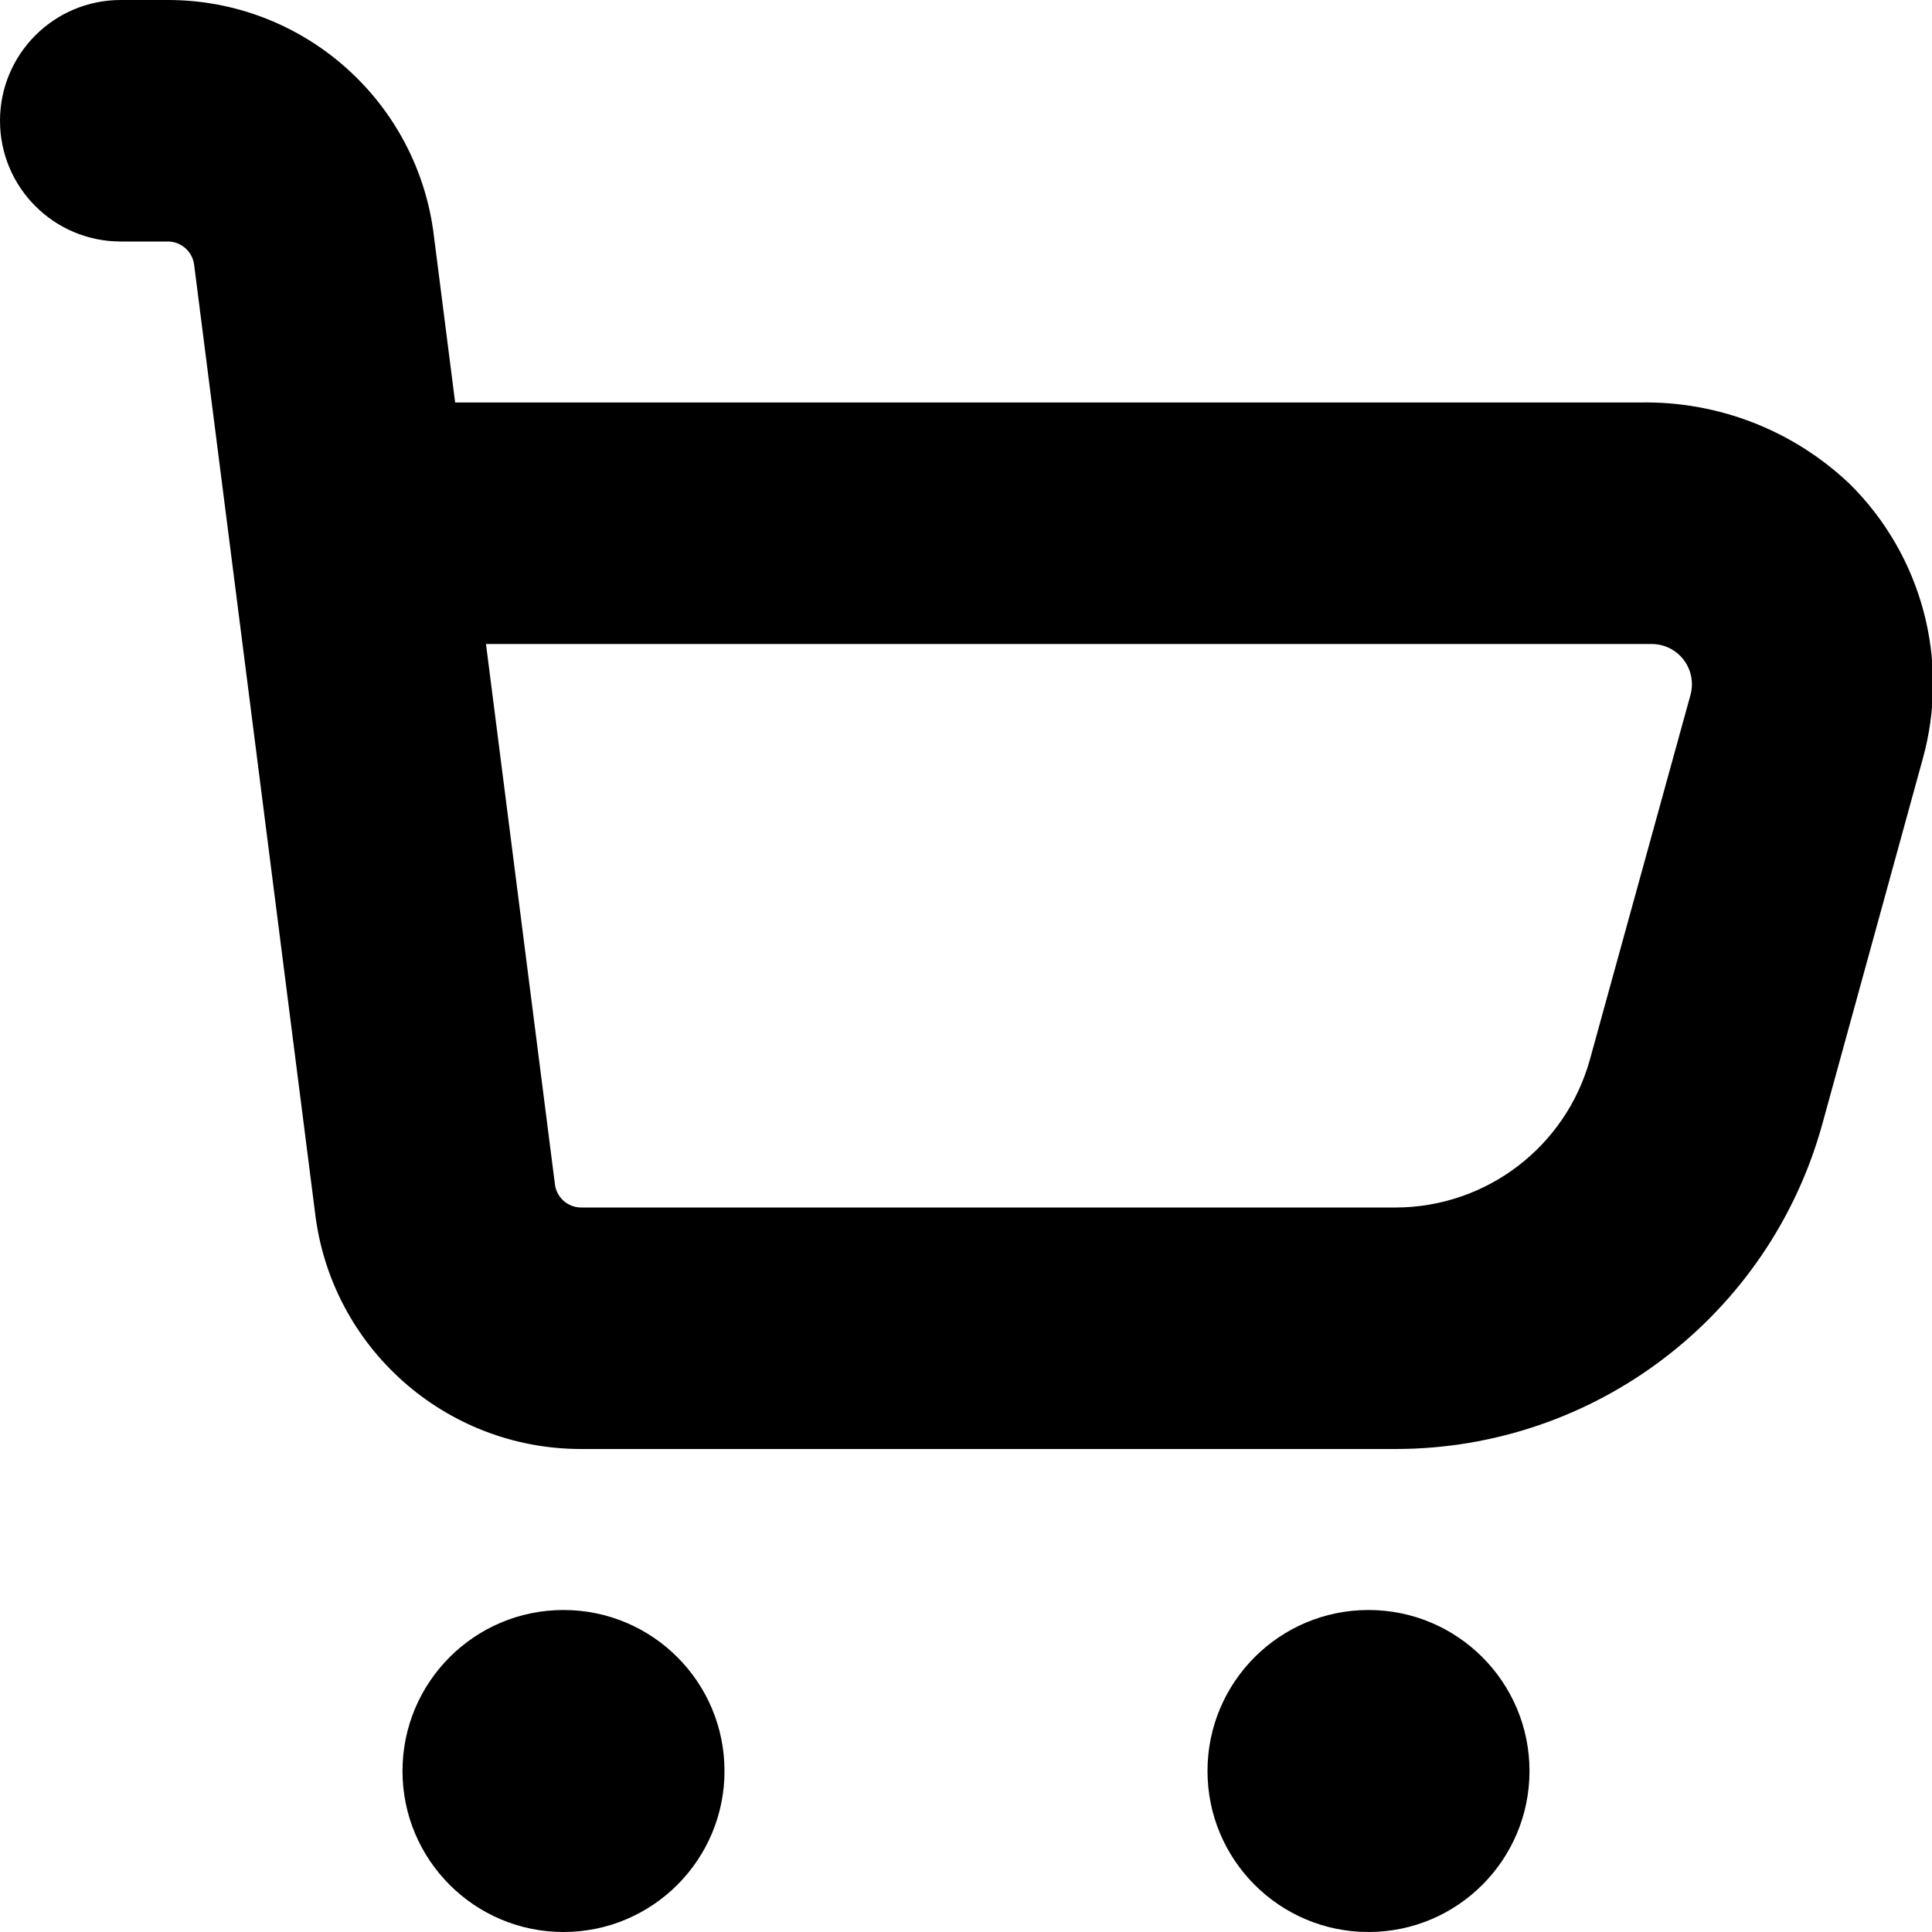
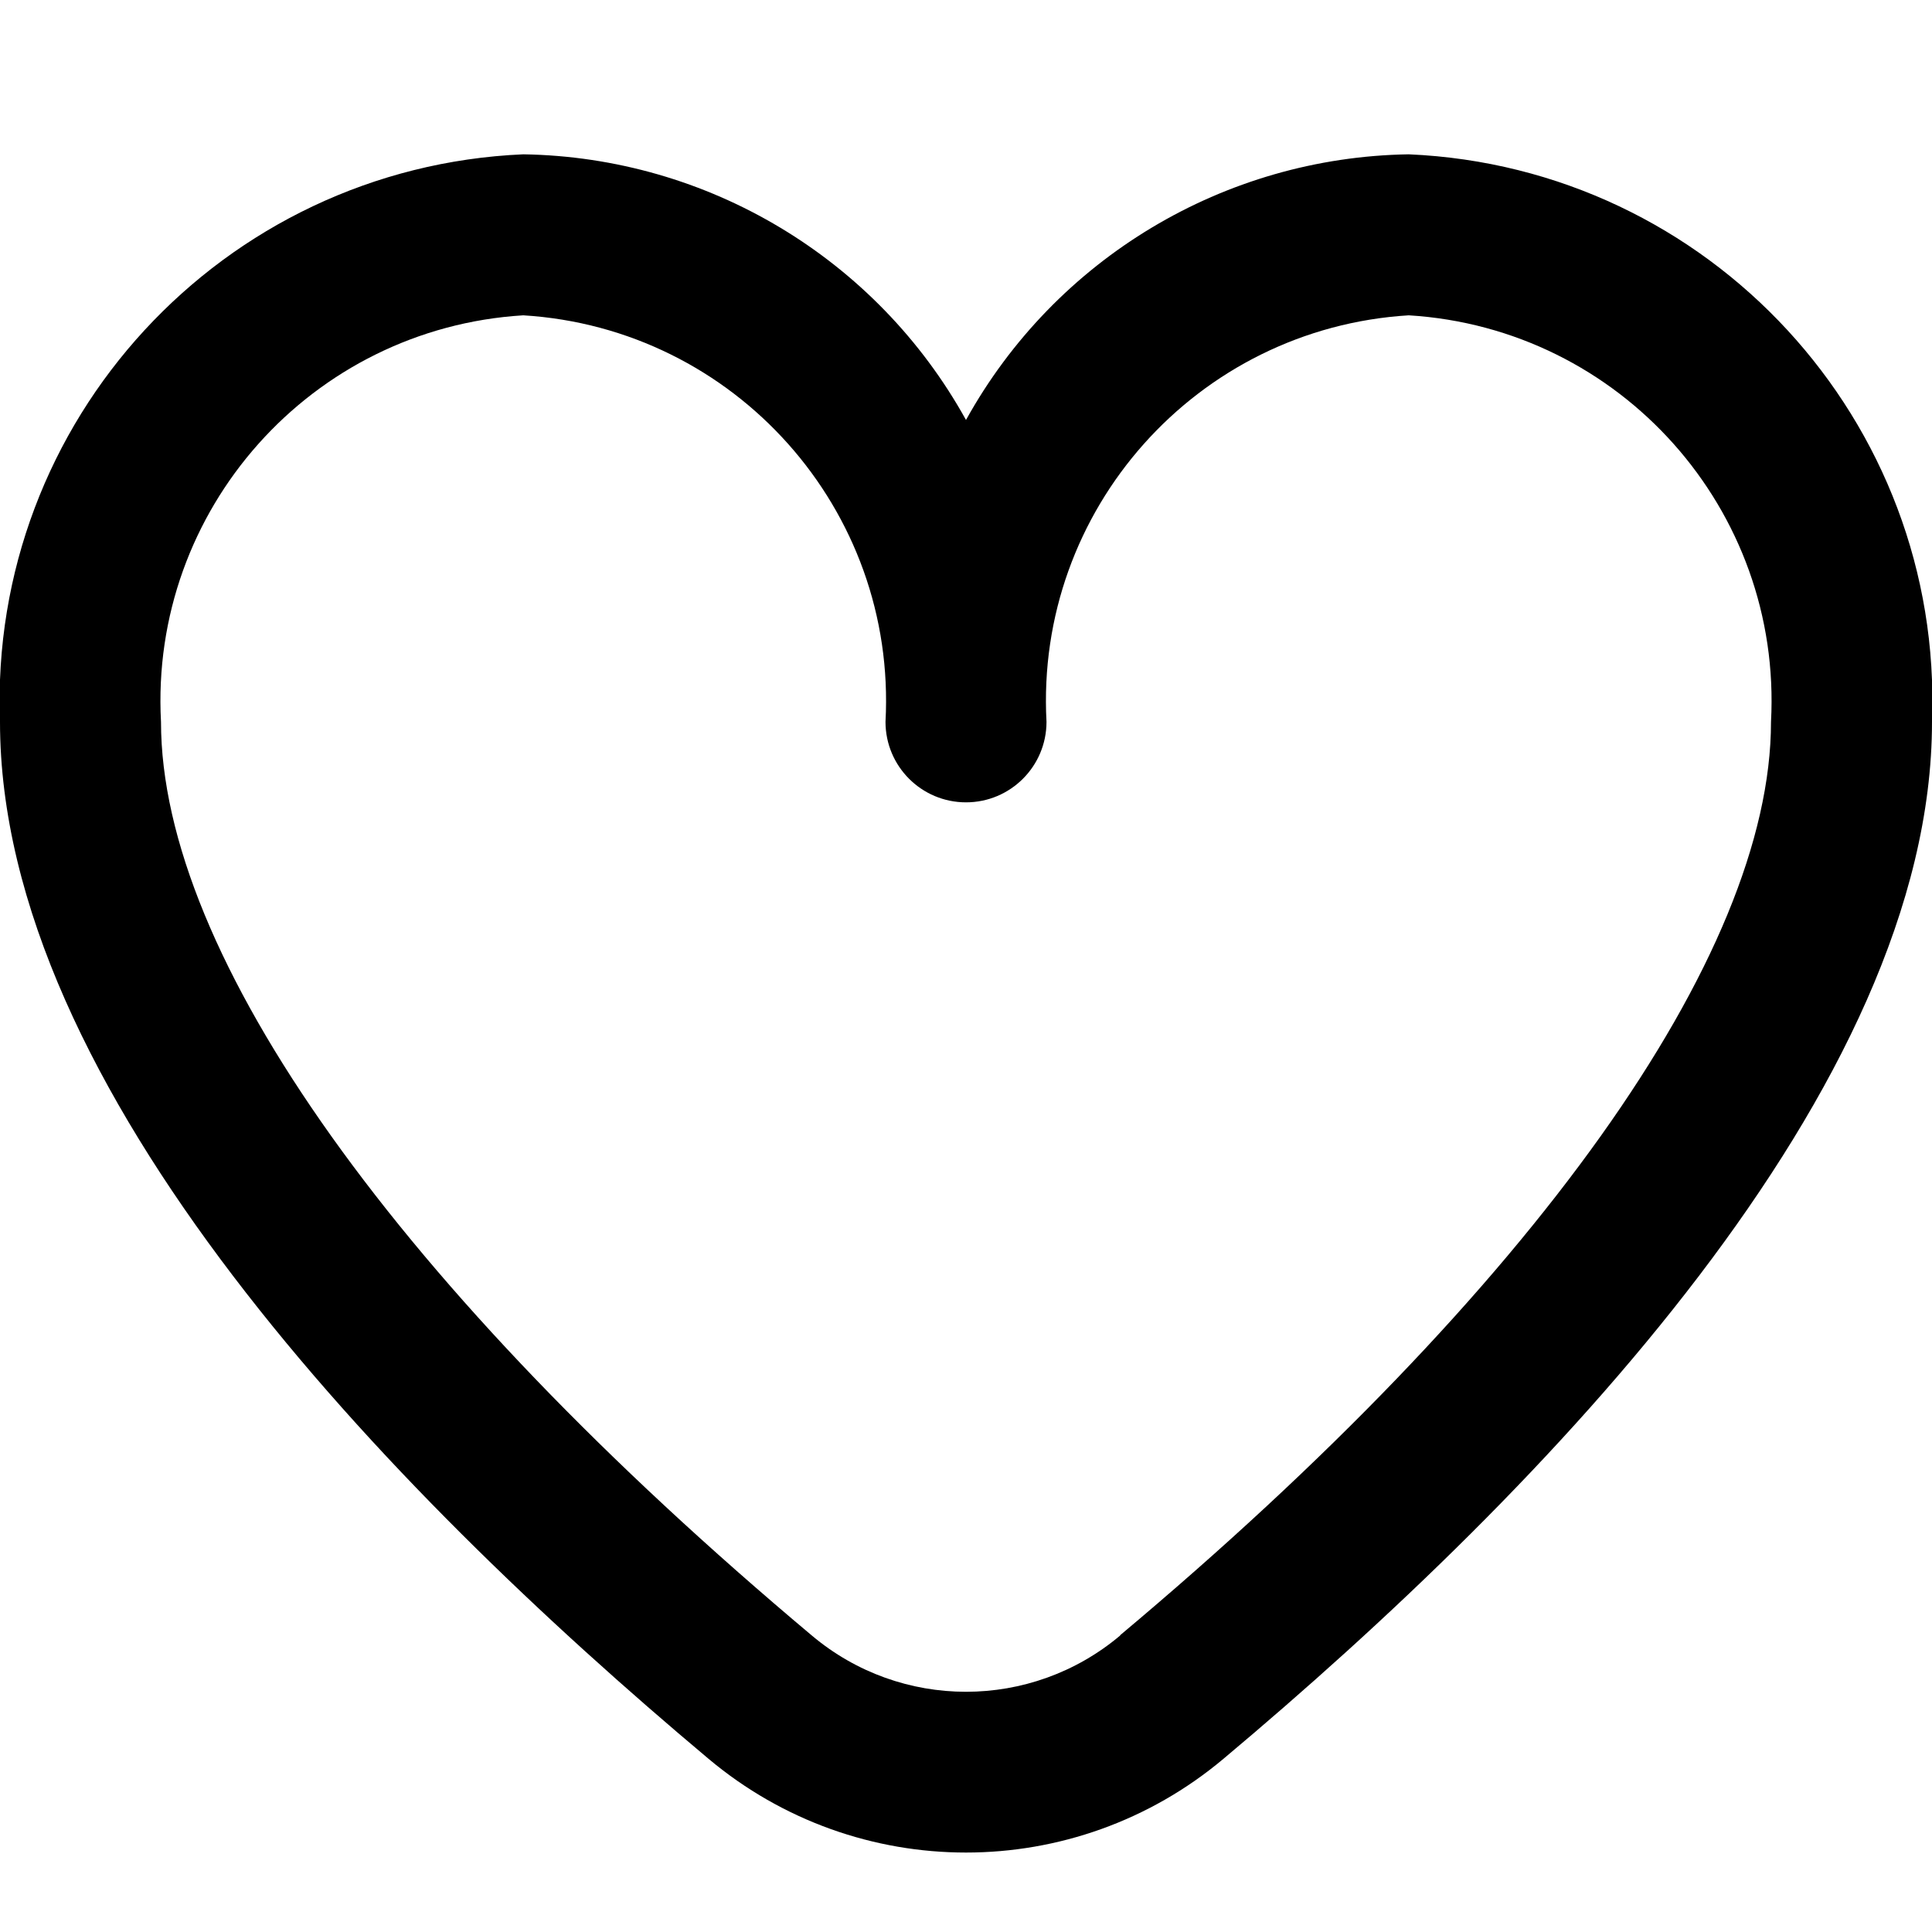
- <svg xmlns="http://www.w3.org/2000/svg" id="Bold" viewBox="0 0 24 24" width="512" height="512">
-   <circle cx="7" cy="22" r="2" />
-   <circle cx="17" cy="22" r="2" />
-   <path d="M22.984,6.018A3.675,3.675,0,0,0,20.364,5H5.654L5.391,2.938A3.328,3.328,0,0,0,2.087,0H1.5A1.5,1.5,0,0,0,0,1.5H0A1.5,1.5,0,0,0,1.5,3h.587a.331.331,0,0,1,.326.3l1.5,11.759A3.327,3.327,0,0,0,7.217,18H17.339a5.5,5.5,0,0,0,5.3-4.042l1.246-4.531A3.489,3.489,0,0,0,22.984,6.018ZM19.75,13.163A2.508,2.508,0,0,1,17.339,15H7.217a.329.329,0,0,1-.325-.3L6.037,8H20.514A.5.5,0,0,1,21,8.632Z" />
+ <svg xmlns="http://www.w3.org/2000/svg" id="Outline" viewBox="0 0 24 24" width="512" height="512">
+   <path d="M17.5,1.917a6.4,6.4,0,0,0-5.5,3.3,6.4,6.4,0,0,0-5.5-3.3A6.8,6.8,0,0,0,0,8.967c0,4.547,4.786,9.513,8.8,12.88a4.974,4.974,0,0,0,6.4,0C19.214,18.48,24,13.514,24,8.967A6.8,6.8,0,0,0,17.5,1.917Zm-3.585,18.4a2.973,2.973,0,0,1-3.83,0C4.947,16.006,2,11.87,2,8.967a4.8,4.8,0,0,1,4.5-5.05A4.8,4.8,0,0,1,11,8.967a1,1,0,0,0,2,0,4.8,4.8,0,0,1,4.5-5.05A4.8,4.8,0,0,1,22,8.967C22,11.87,19.053,16.006,13.915,20.313Z" />
</svg>
